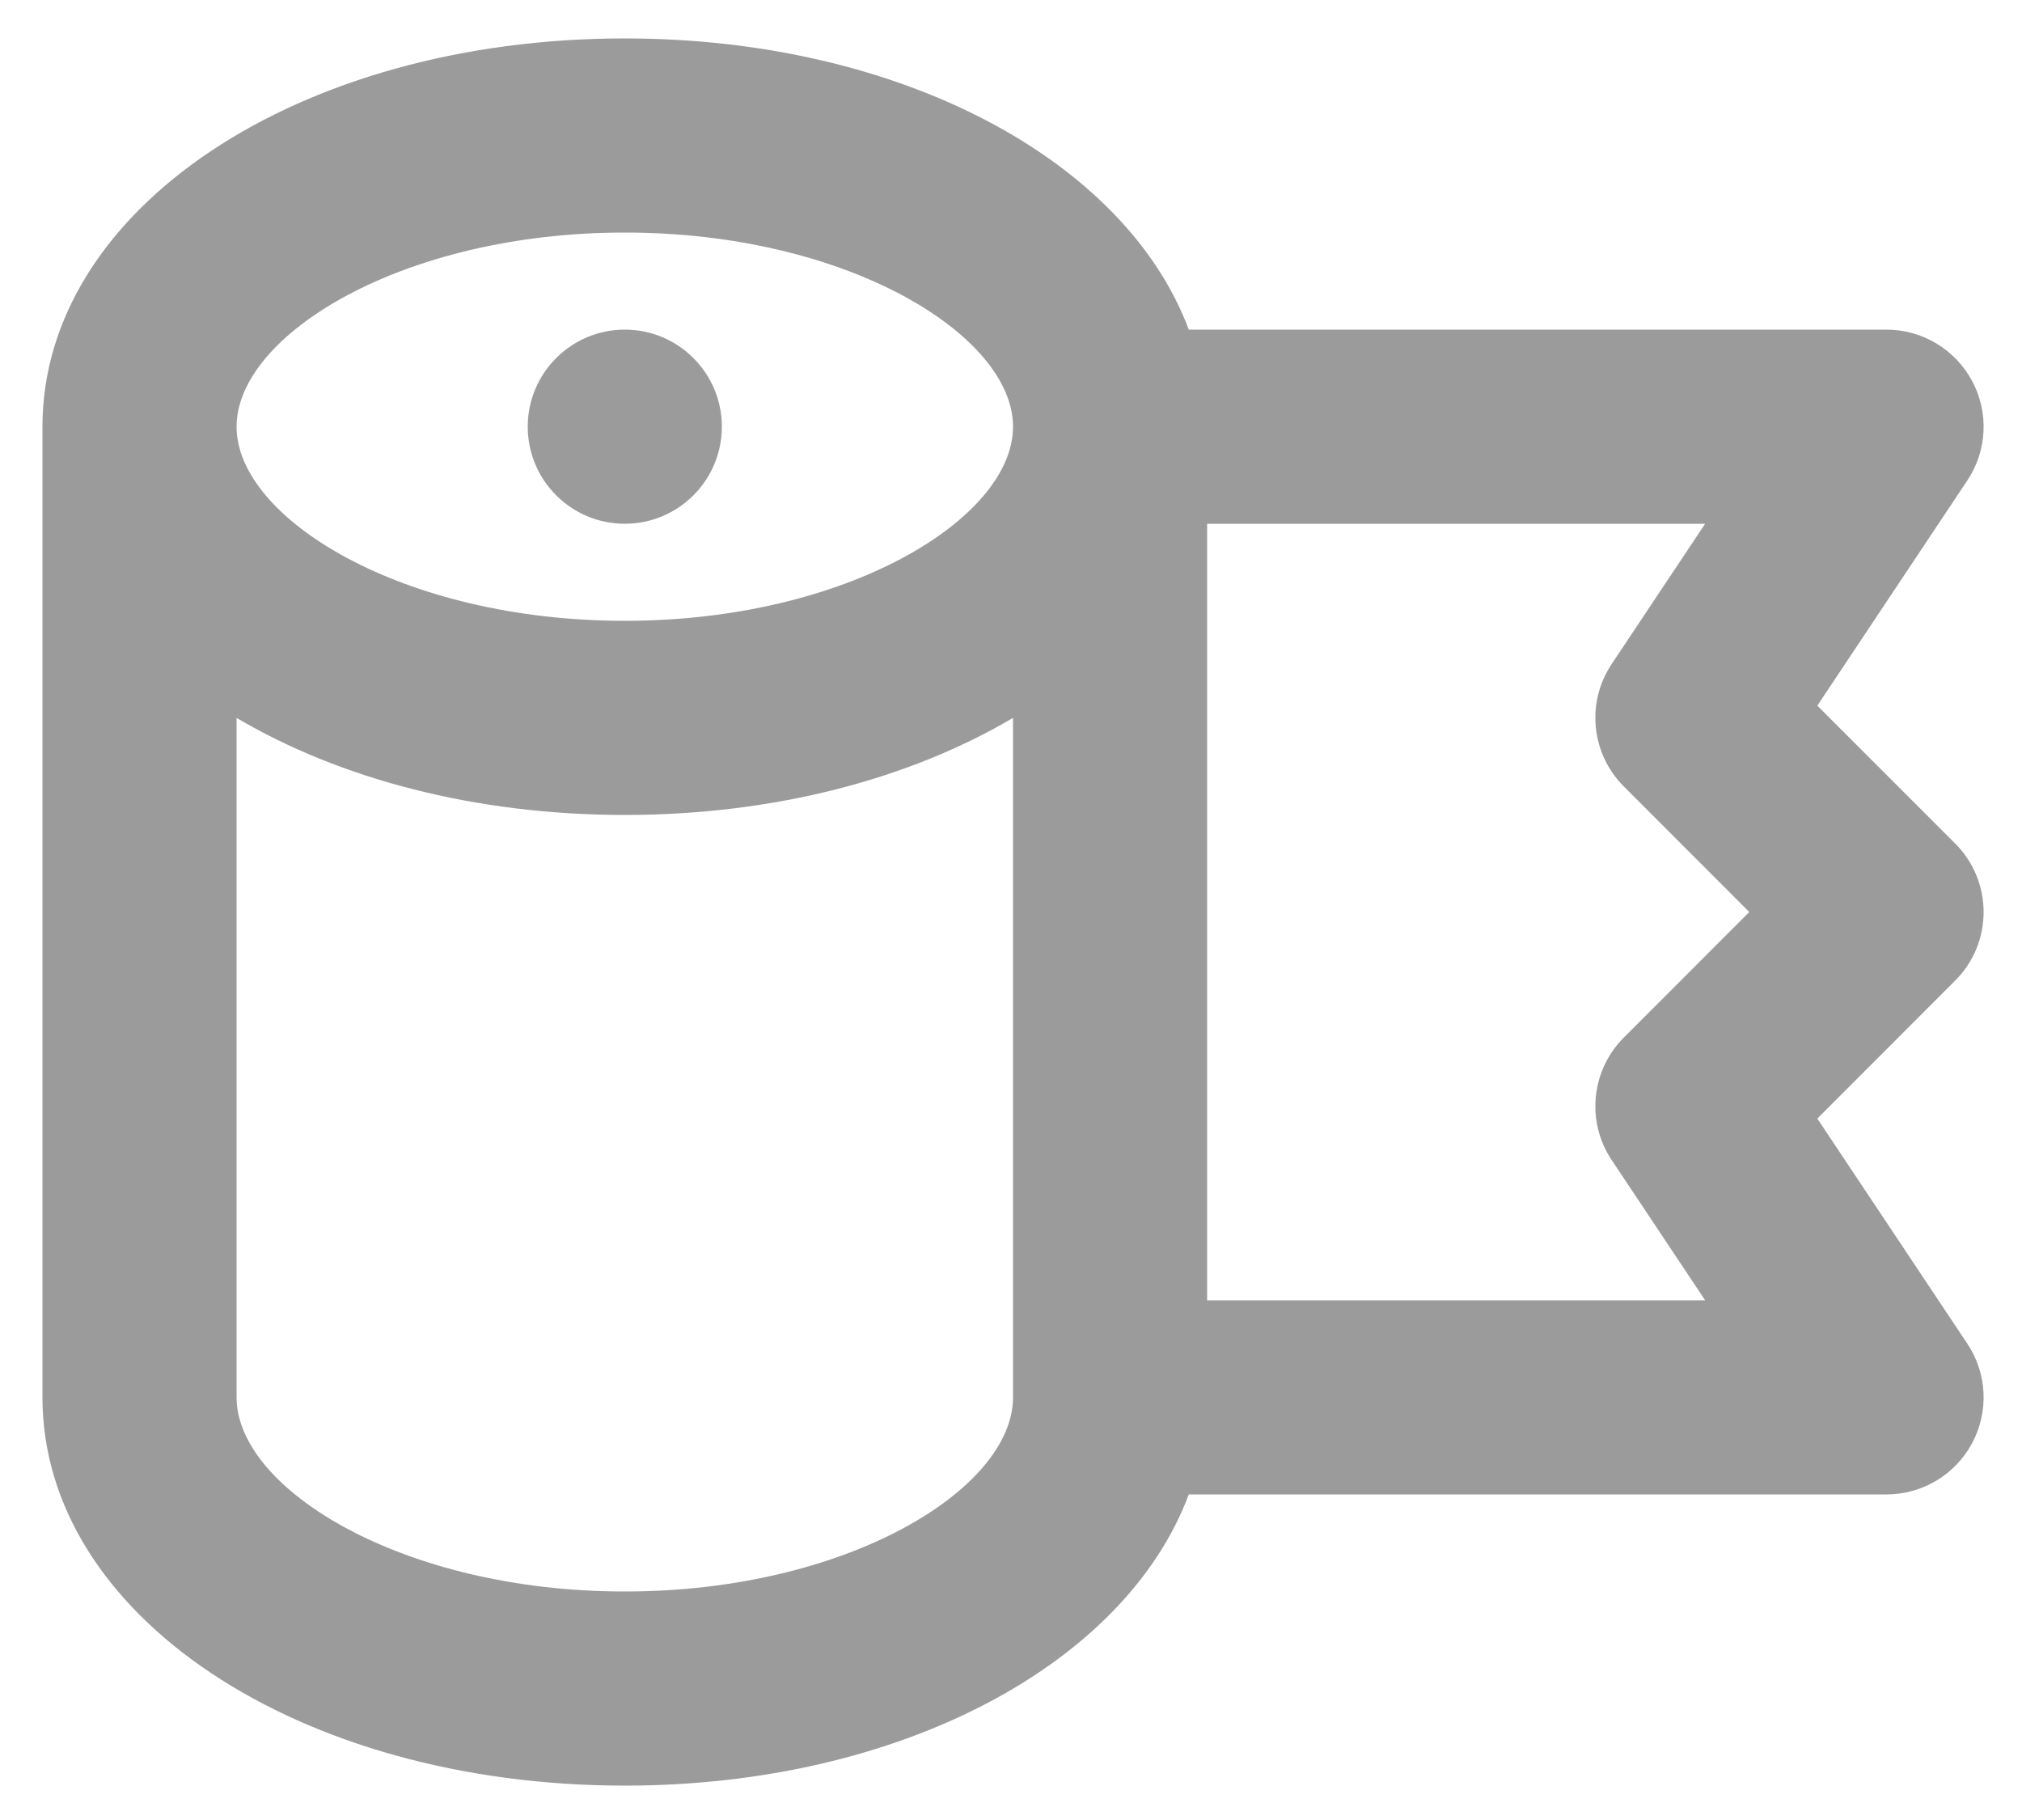
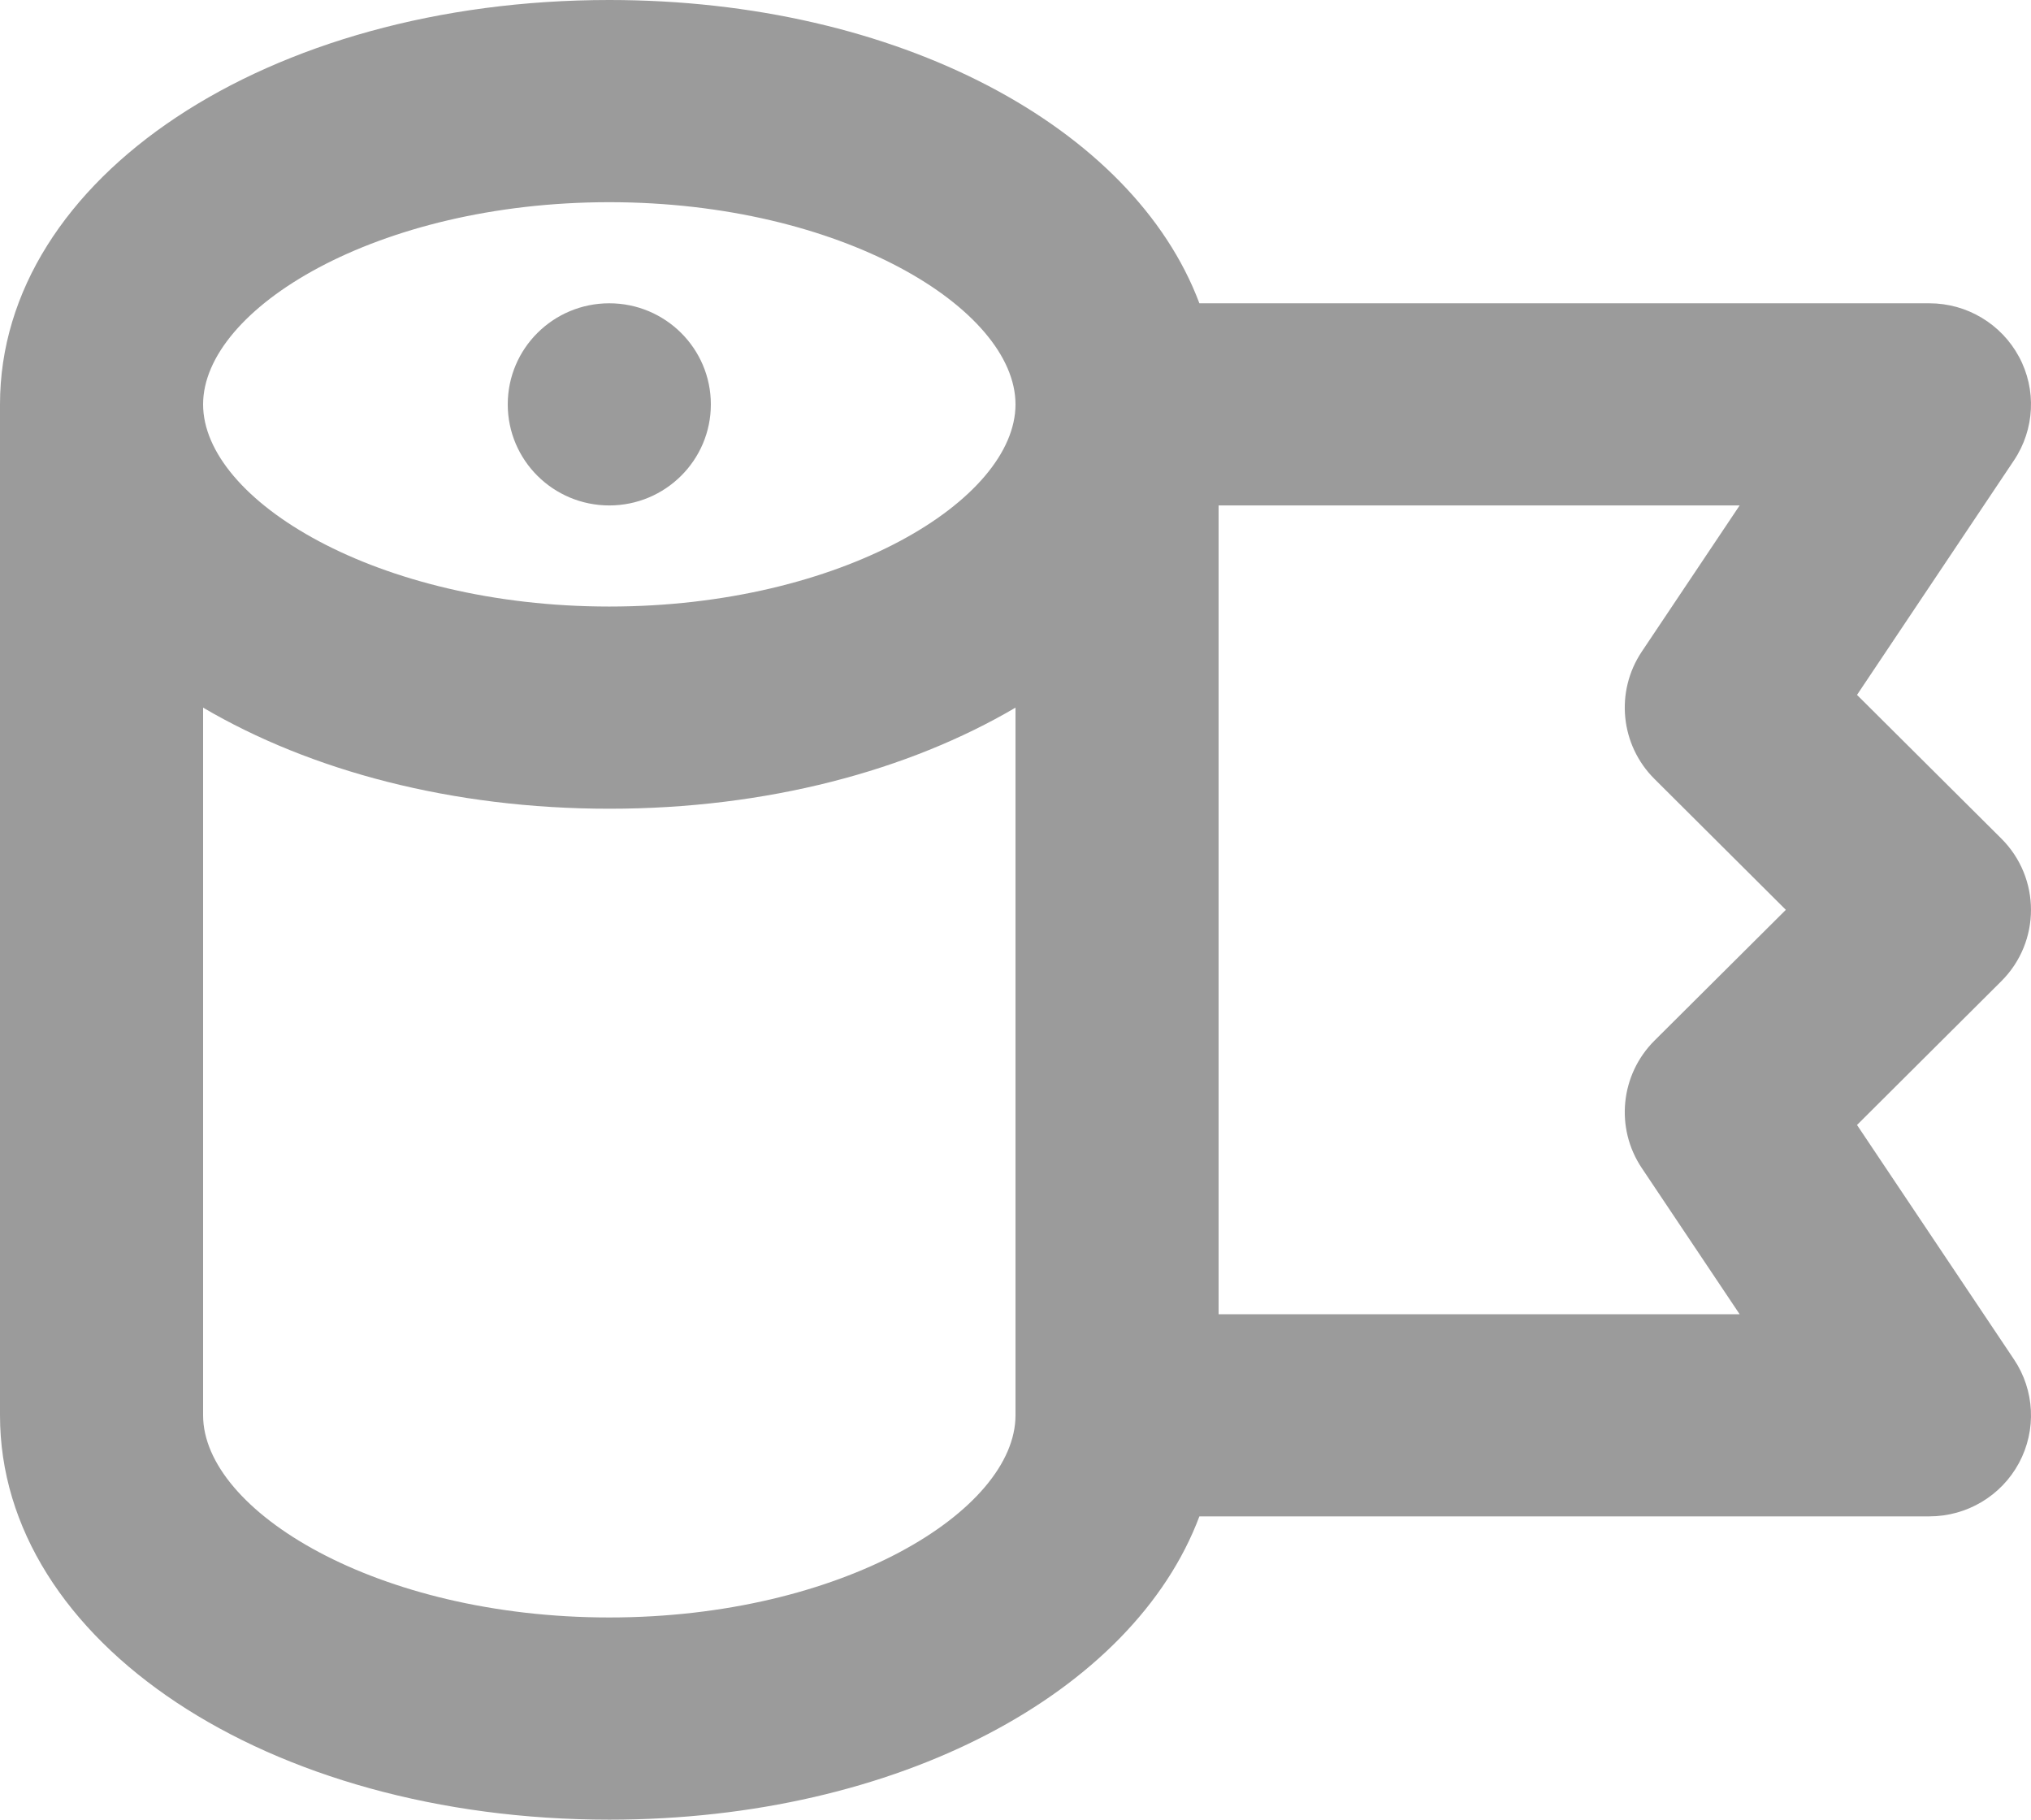
- <svg xmlns="http://www.w3.org/2000/svg" width="40px" height="36px" viewBox="0 0 40 36" version="1.1">
-   <defs />
-   <g id="Page-1" stroke="none" stroke-width="1" fill="none" fill-rule="evenodd">
-     <g id="toiletpaper" fill="#9B9B9B">
-       <path d="M35.951,22.126 L38.677,19.397 C39.428,18.649 39.428,17.433 38.677,16.684 L35.951,13.958 L38.917,9.506 C39.311,8.916 39.348,8.158 39.013,7.536 C38.679,6.912 38.028,6.52 37.32,6.52 L23.517,6.52 C22.267,3.175 17.819,0.76 12.36,0.76 C5.901,0.76 0.84,4.133 0.84,8.44 L0.84,27.64 C0.84,31.947 5.901,35.32 12.36,35.32 C17.819,35.32 22.267,32.907 23.517,29.56 L37.32,29.56 C38.028,29.56 38.679,29.17 39.013,28.546 C39.348,27.92 39.311,27.164 38.917,26.576 L35.951,22.126 Z M12.36,4.6 C16.757,4.6 20.04,6.628 20.04,8.44 C20.04,10.252 16.757,12.28 12.36,12.28 C7.963,12.28 4.68,10.254 4.68,8.44 C4.68,6.626 7.963,4.6 12.36,4.6 Z M12.36,31.48 C7.963,31.48 4.68,29.452 4.68,27.64 L4.68,14.2 C6.706,15.396 9.38,16.12 12.36,16.12 C15.34,16.12 18.014,15.396 20.04,14.2 L20.04,27.64 C20.04,29.454 16.757,31.48 12.36,31.48 Z M31.883,22.946 L33.732,25.72 L23.88,25.72 L23.88,10.36 L33.732,10.36 L31.883,13.134 C31.374,13.897 31.476,14.91 32.123,15.556 L34.605,18.04 L32.123,20.523 C31.476,21.17 31.374,22.185 31.883,22.946 Z M12.36,10.36 C13.42,10.36 14.28,9.5 14.28,8.44 C14.28,7.38 13.42,6.52 12.36,6.52 C11.3,6.52 10.44,7.38 10.44,8.44 C10.44,9.5 11.3,10.36 12.36,10.36 Z" id="Combined-Shape" />
-     </g>
-   </g>
+ <svg xmlns="http://www.w3.org/2000/svg" width="48" height="43" viewBox="0 0 48 43">
+   <path fill="#9B9B9B" fill-rule="evenodd" d="M43.888,26.584 L47.296,23.189 C48.234,22.257 48.234,20.745 47.296,19.813 L43.888,16.421 L47.596,10.881 C48.088,10.148 48.134,9.204 47.716,8.43 C47.298,7.654 46.485,7.167 45.599,7.167 L28.346,7.167 C26.784,3.005 21.223,0 14.4,0 C6.326,0 0,4.197 0,9.556 L0,33.444 C0,38.803 6.326,43 14.4,43 C21.223,43 26.784,39.997 28.346,35.833 L45.599,35.833 C46.485,35.833 47.298,35.348 47.716,34.572 C48.134,33.793 48.088,32.852 47.596,32.121 L43.888,26.584 Z M14.4,4.778 C19.896,4.778 24,7.3 24,9.556 C24,11.811 19.896,14.333 14.4,14.333 C8.904,14.333 4.8,11.813 4.8,9.556 C4.8,7.298 8.904,4.778 14.4,4.778 Z M14.4,38.222 C8.904,38.222 4.8,35.7 4.8,33.444 L4.8,16.722 C7.332,18.21 10.675,19.111 14.4,19.111 C18.125,19.111 21.468,18.21 24,16.722 L24,33.444 C24,35.702 19.896,38.222 14.4,38.222 Z M38.803,27.604 L41.114,31.056 L28.8,31.056 L28.8,11.944 L41.114,11.944 L38.803,15.396 C38.167,16.345 38.294,17.606 39.103,18.409 L42.206,21.5 L39.103,24.589 C38.294,25.394 38.167,26.658 38.803,27.604 Z M14.4,11.944 C13.074,11.944 12,10.875 12,9.556 C12,8.236 13.074,7.167 14.4,7.167 C15.725,7.167 16.8,8.236 16.8,9.556 C16.8,10.875 15.725,11.944 14.4,11.944 Z" />
</svg>
